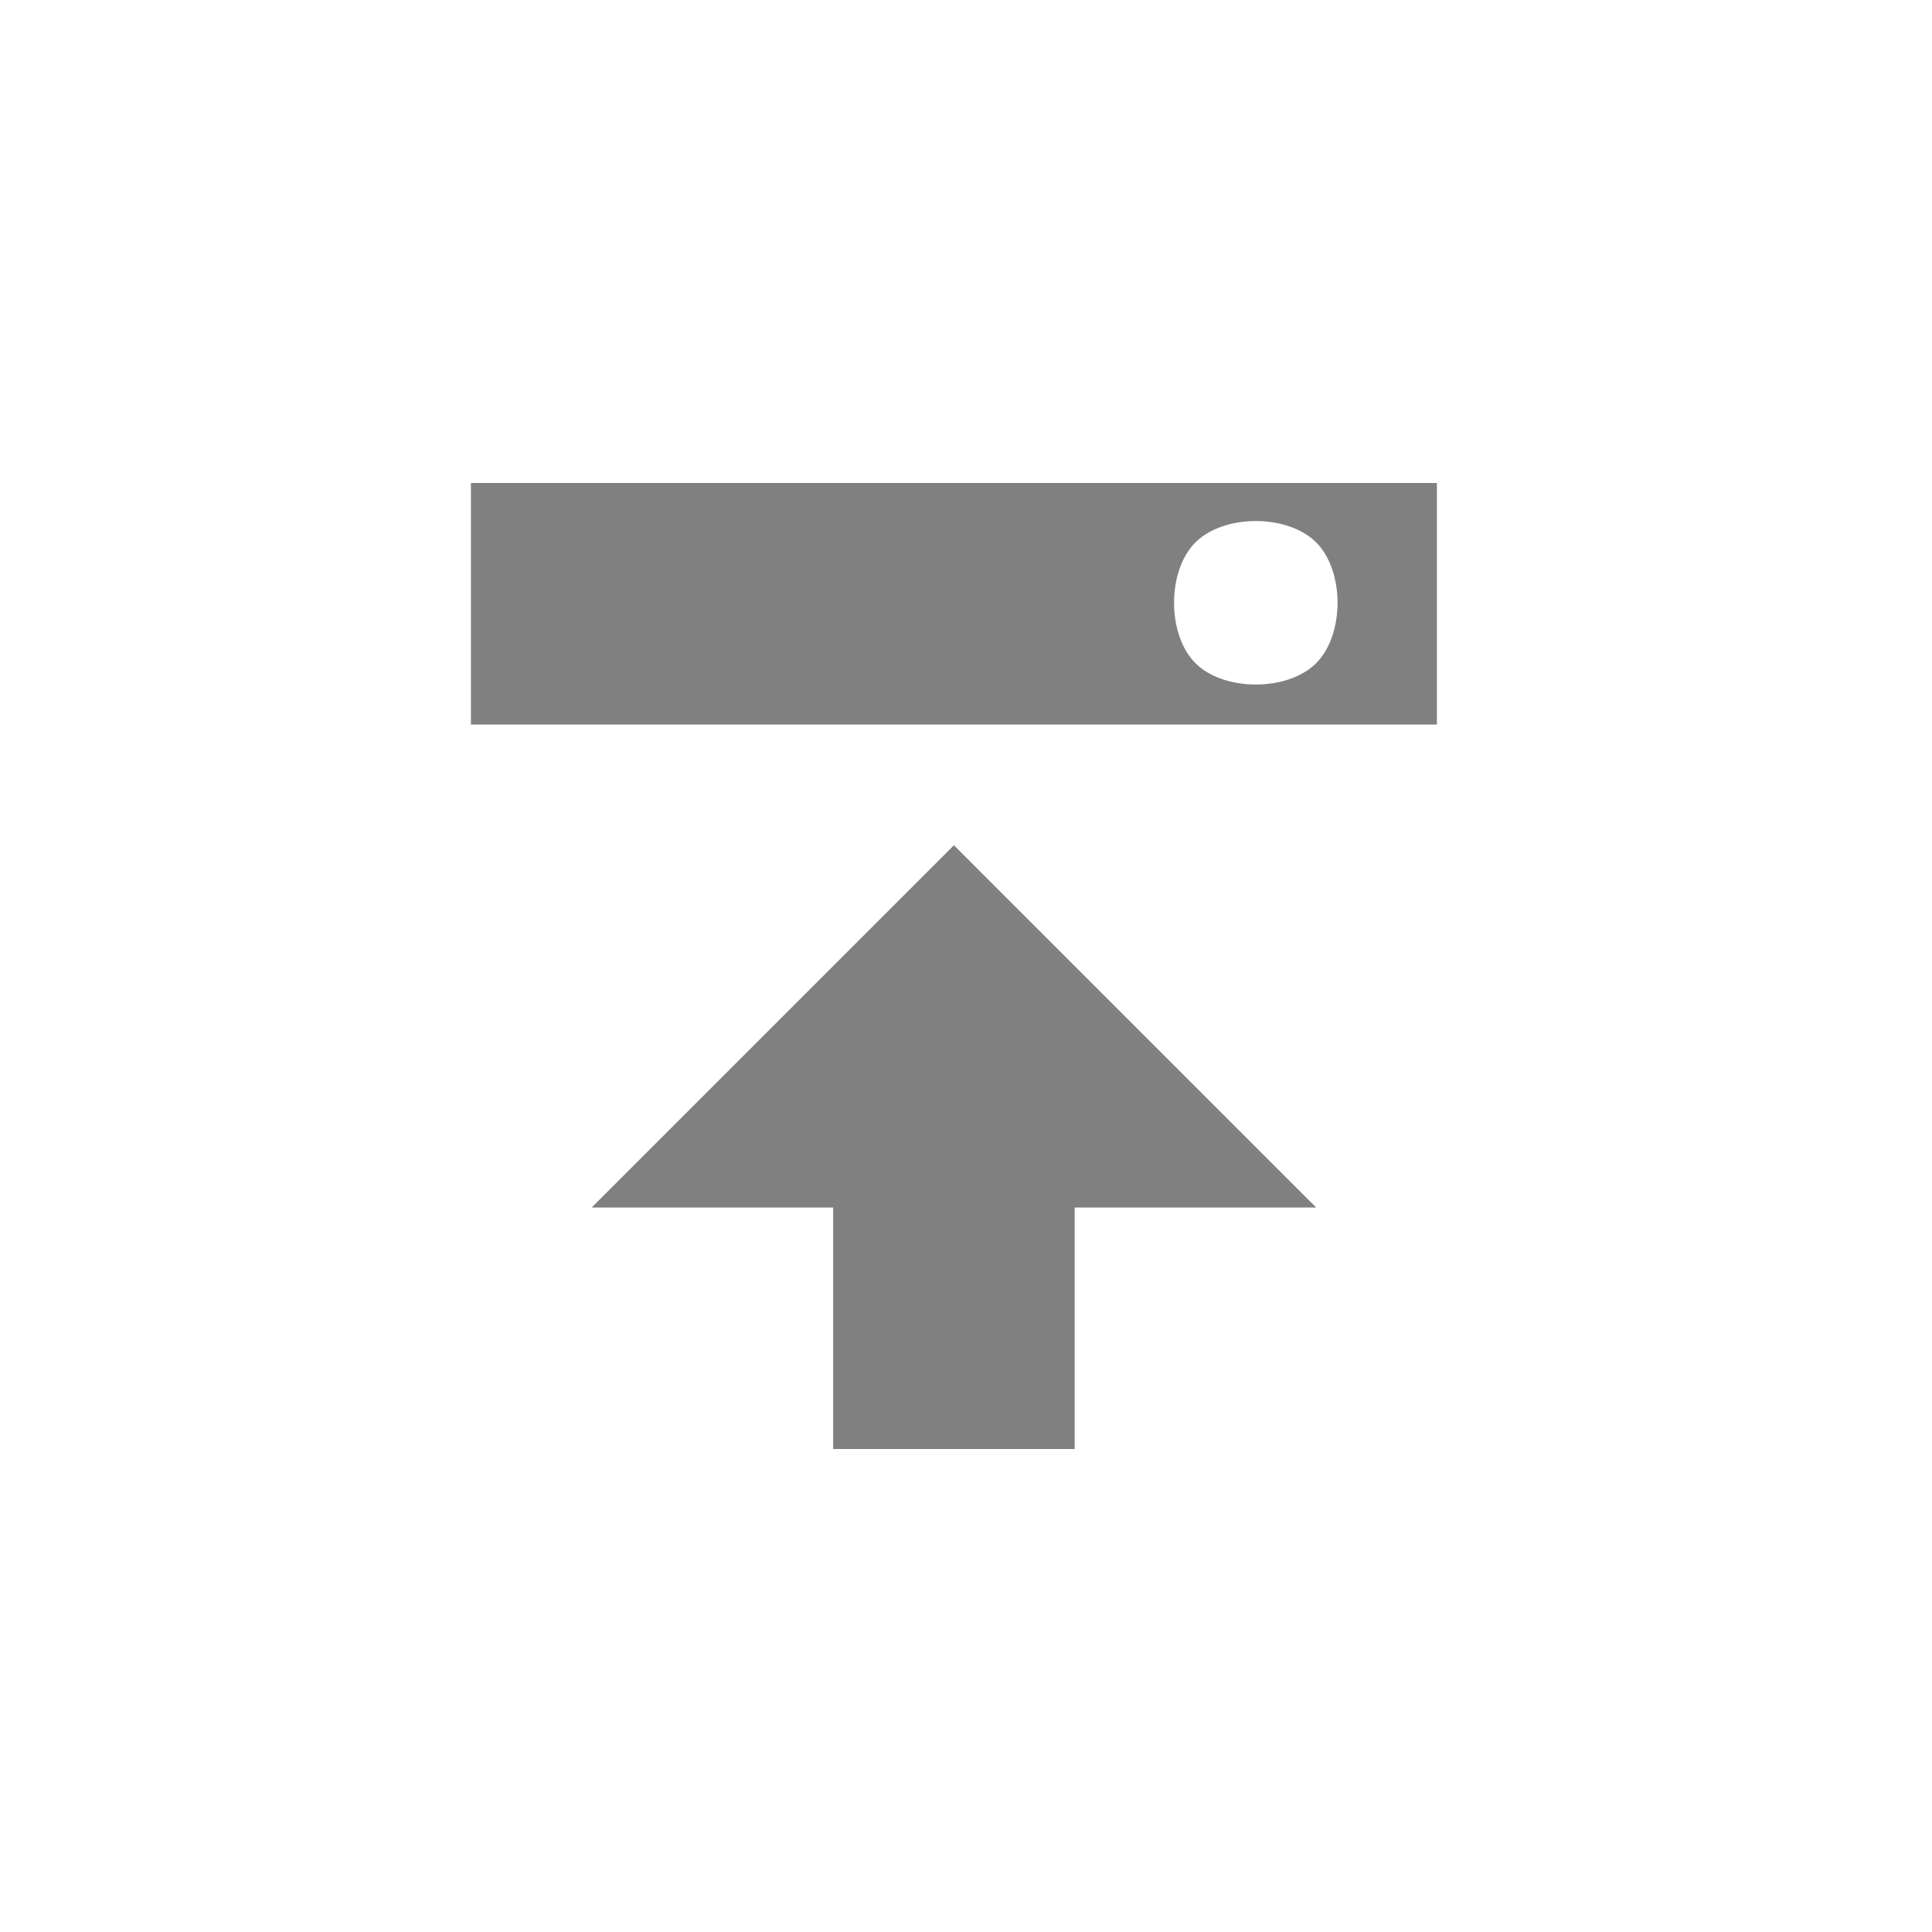
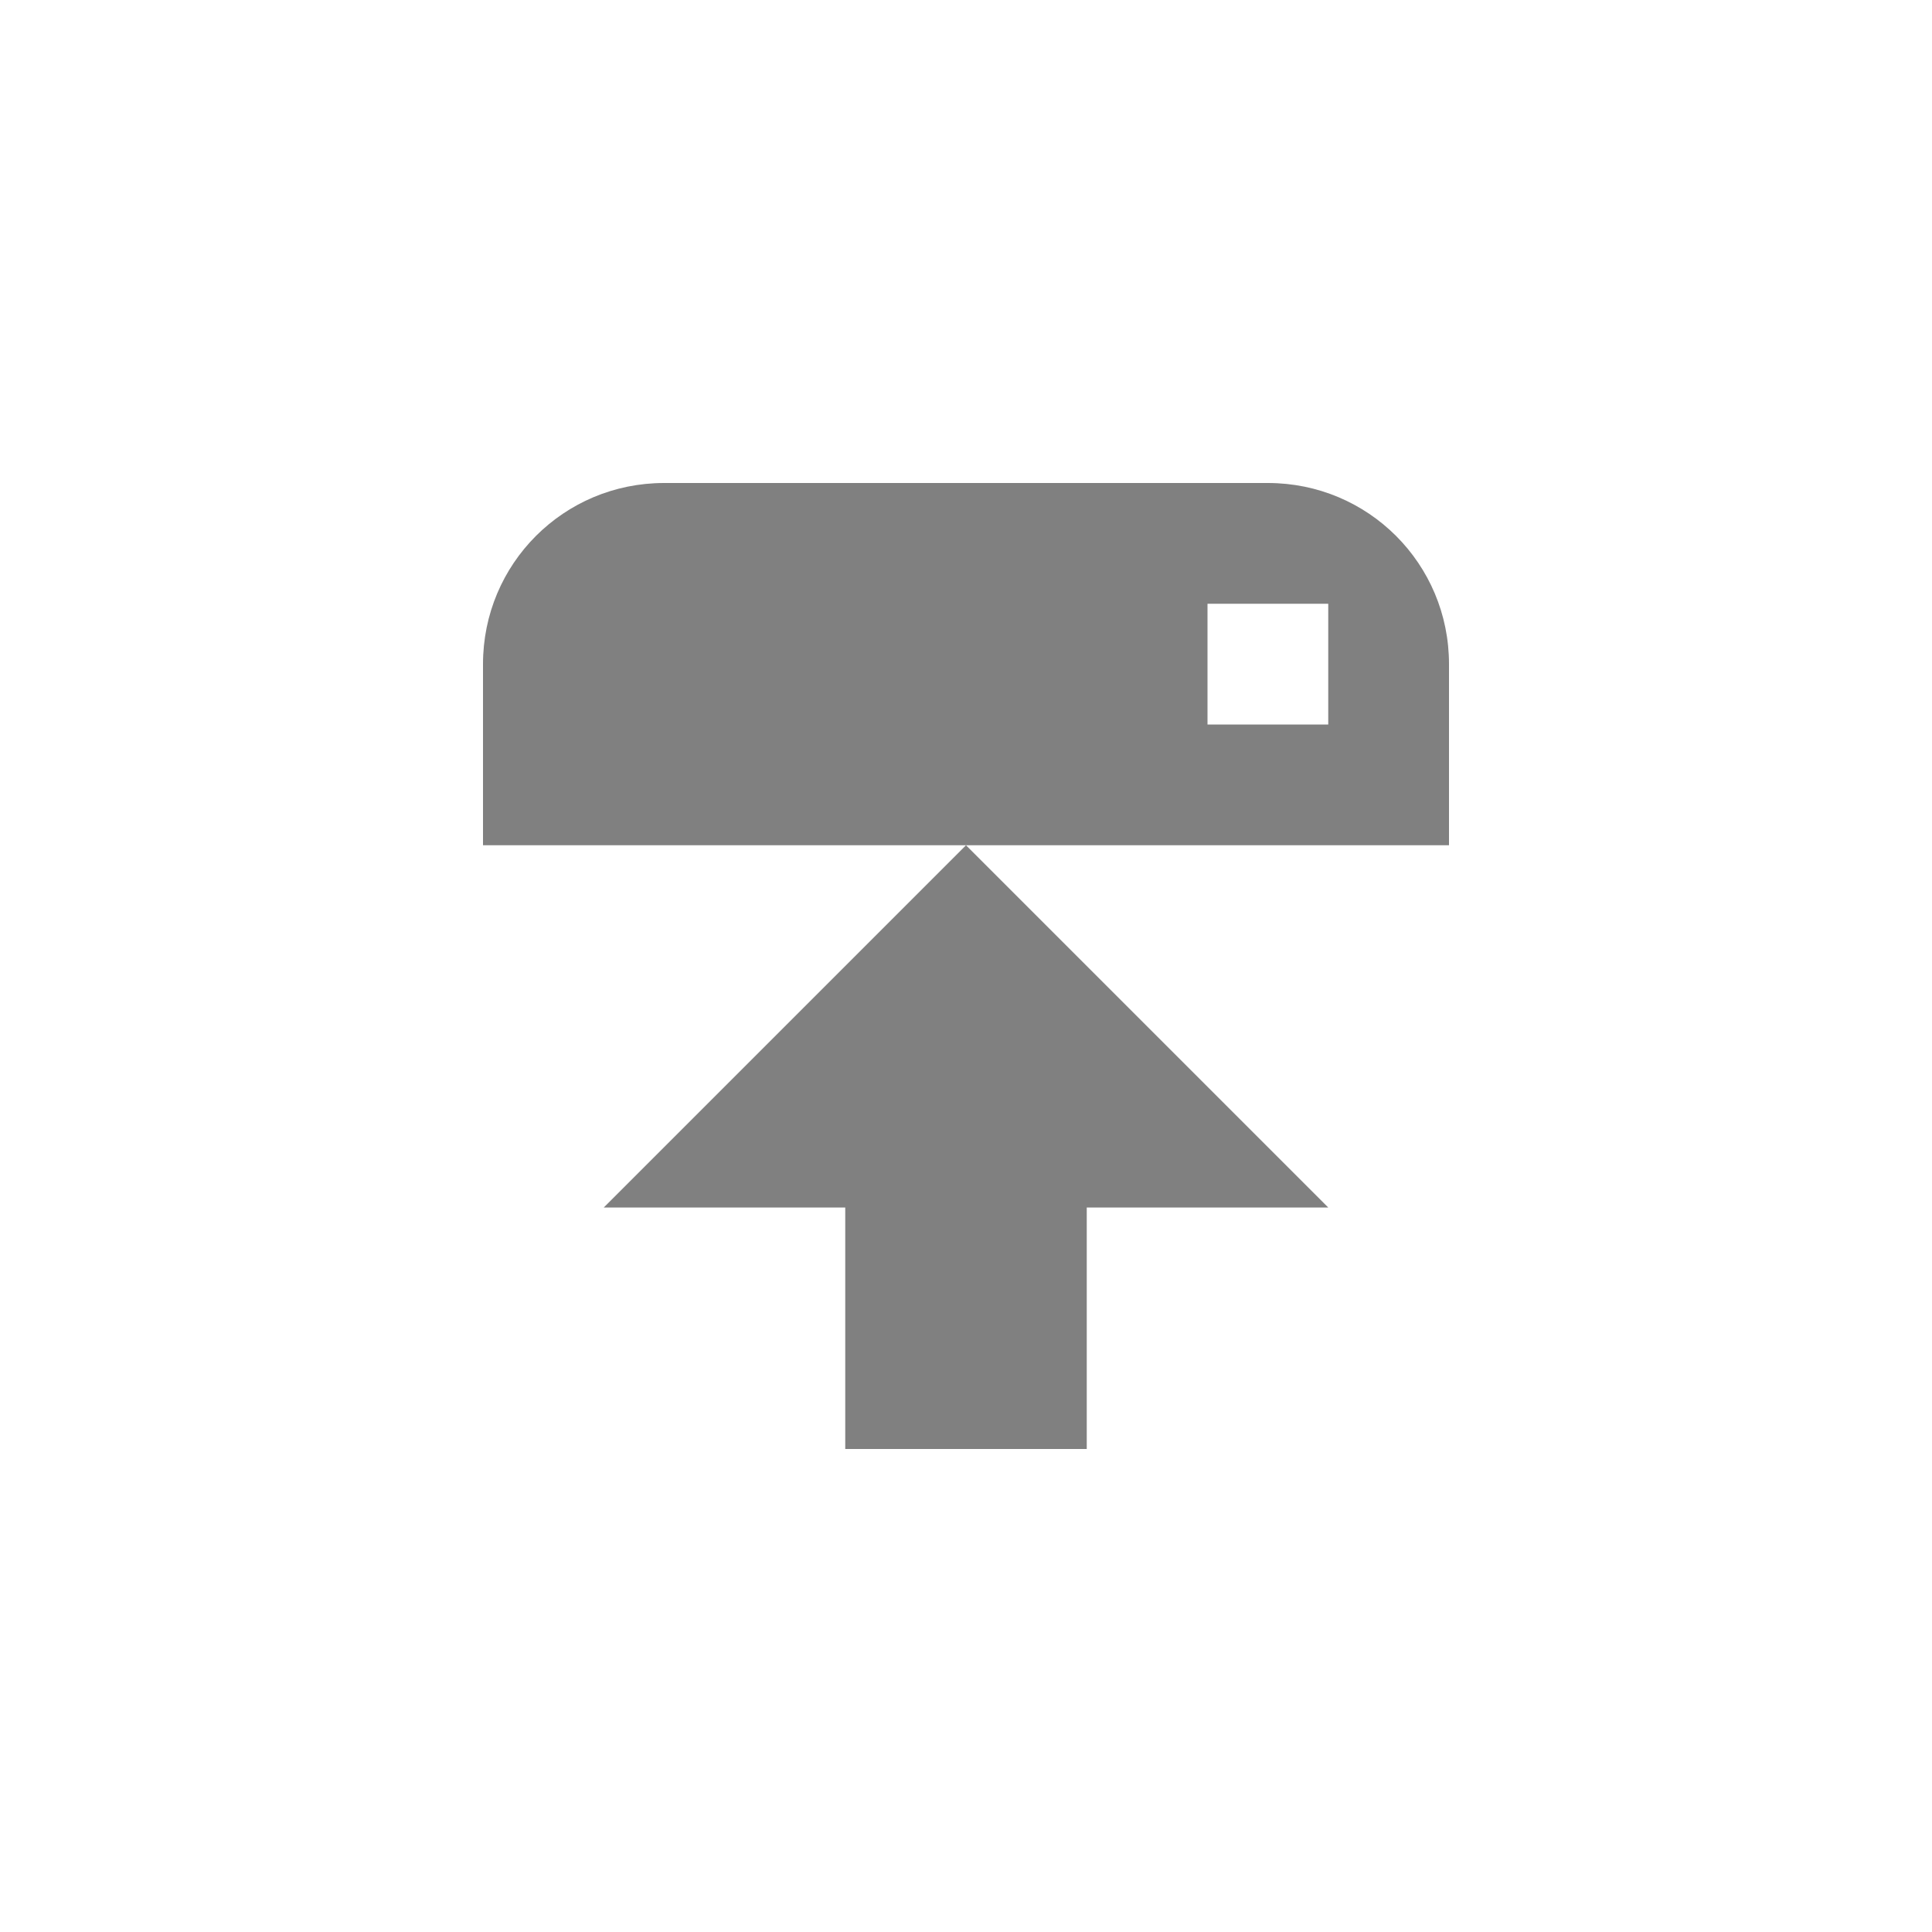
<svg xmlns="http://www.w3.org/2000/svg" enable-background="new 0 0 32 32" height="16" id="Layer_1" version="1.1" viewBox="0 0 16 16" width="16" xml:space="preserve">
  <defs id="defs24" />
  <g transform="translate(-1426,-247)" style="display:inline;opacity:1" id="g4490-3-75">
    <g id="g4092-0-7-0" style="display:inline" transform="translate(58,0)" />
  </g>
  <g id="g4142">
    <rect y="2.6171874e-06" x="0" height="16" width="16" id="rect17883-32" style="display:inline;opacity:1;fill:none;fill-opacity:1;stroke:none;stroke-width:1;stroke-linecap:butt;stroke-linejoin:miter;stroke-miterlimit:4;stroke-dasharray:none;stroke-dashoffset:0;stroke-opacity:0" />
-     <g id="g4138" transform="translate(-0.1)">
-       <path style="color:#000000;display:inline;overflow:visible;visibility:visible;fill:#808080;fill-opacity:1;fill-rule:nonzero;stroke:none;stroke-width:0.8;marker:none;enable-background:accumulate" d="m 4,4 v 2 h 8 V 4 Z m 6,0.492 c 0.236,-0.236 0.764,-0.236 1,0 0.236,0.236 0.236,0.764 0,1 -0.236,0.236 -0.764,0.236 -1,0 -0.236,-0.236 -0.236,-0.764 0,-1 z" id="path3842-6" />
-       <path style="color:#000000;display:inline;overflow:visible;visibility:visible;fill:#808080;fill-opacity:1;fill-rule:nonzero;stroke:none;stroke-width:0.8;marker:none;enable-background:accumulate" d="M 11,10 8,7 5,10 h 2 v 2 h 2 v -2 z" id="path3842" />
+     <g id="g4138">
+       <path style="color:#000000;display:inline;overflow:visible;visibility:visible;fill:#808080;fill-opacity:1;fill-rule:nonzero;stroke:none;stroke-width:0.8;marker:none;enable-background:accumulate" d="M 5.5,4 C 4.669,4 4,4.669 4,5.5 L 4,7 12,7 12,5.5 C 12,4.669 11.331,4 10.5,4 Z m 4.5,1 1,0 0,1 -1,0 z" id="path3842-6" />
+       <path style="color:#000000;display:inline;overflow:visible;visibility:visible;fill:#808080;fill-opacity:1;fill-rule:nonzero;stroke:none;stroke-width:0.8;marker:none;enable-background:accumulate" d="m 11,10 -3,-3 -3,3 2,0 0,2 2,0 0,-2 z" id="path3842" />
    </g>
  </g>
</svg>
